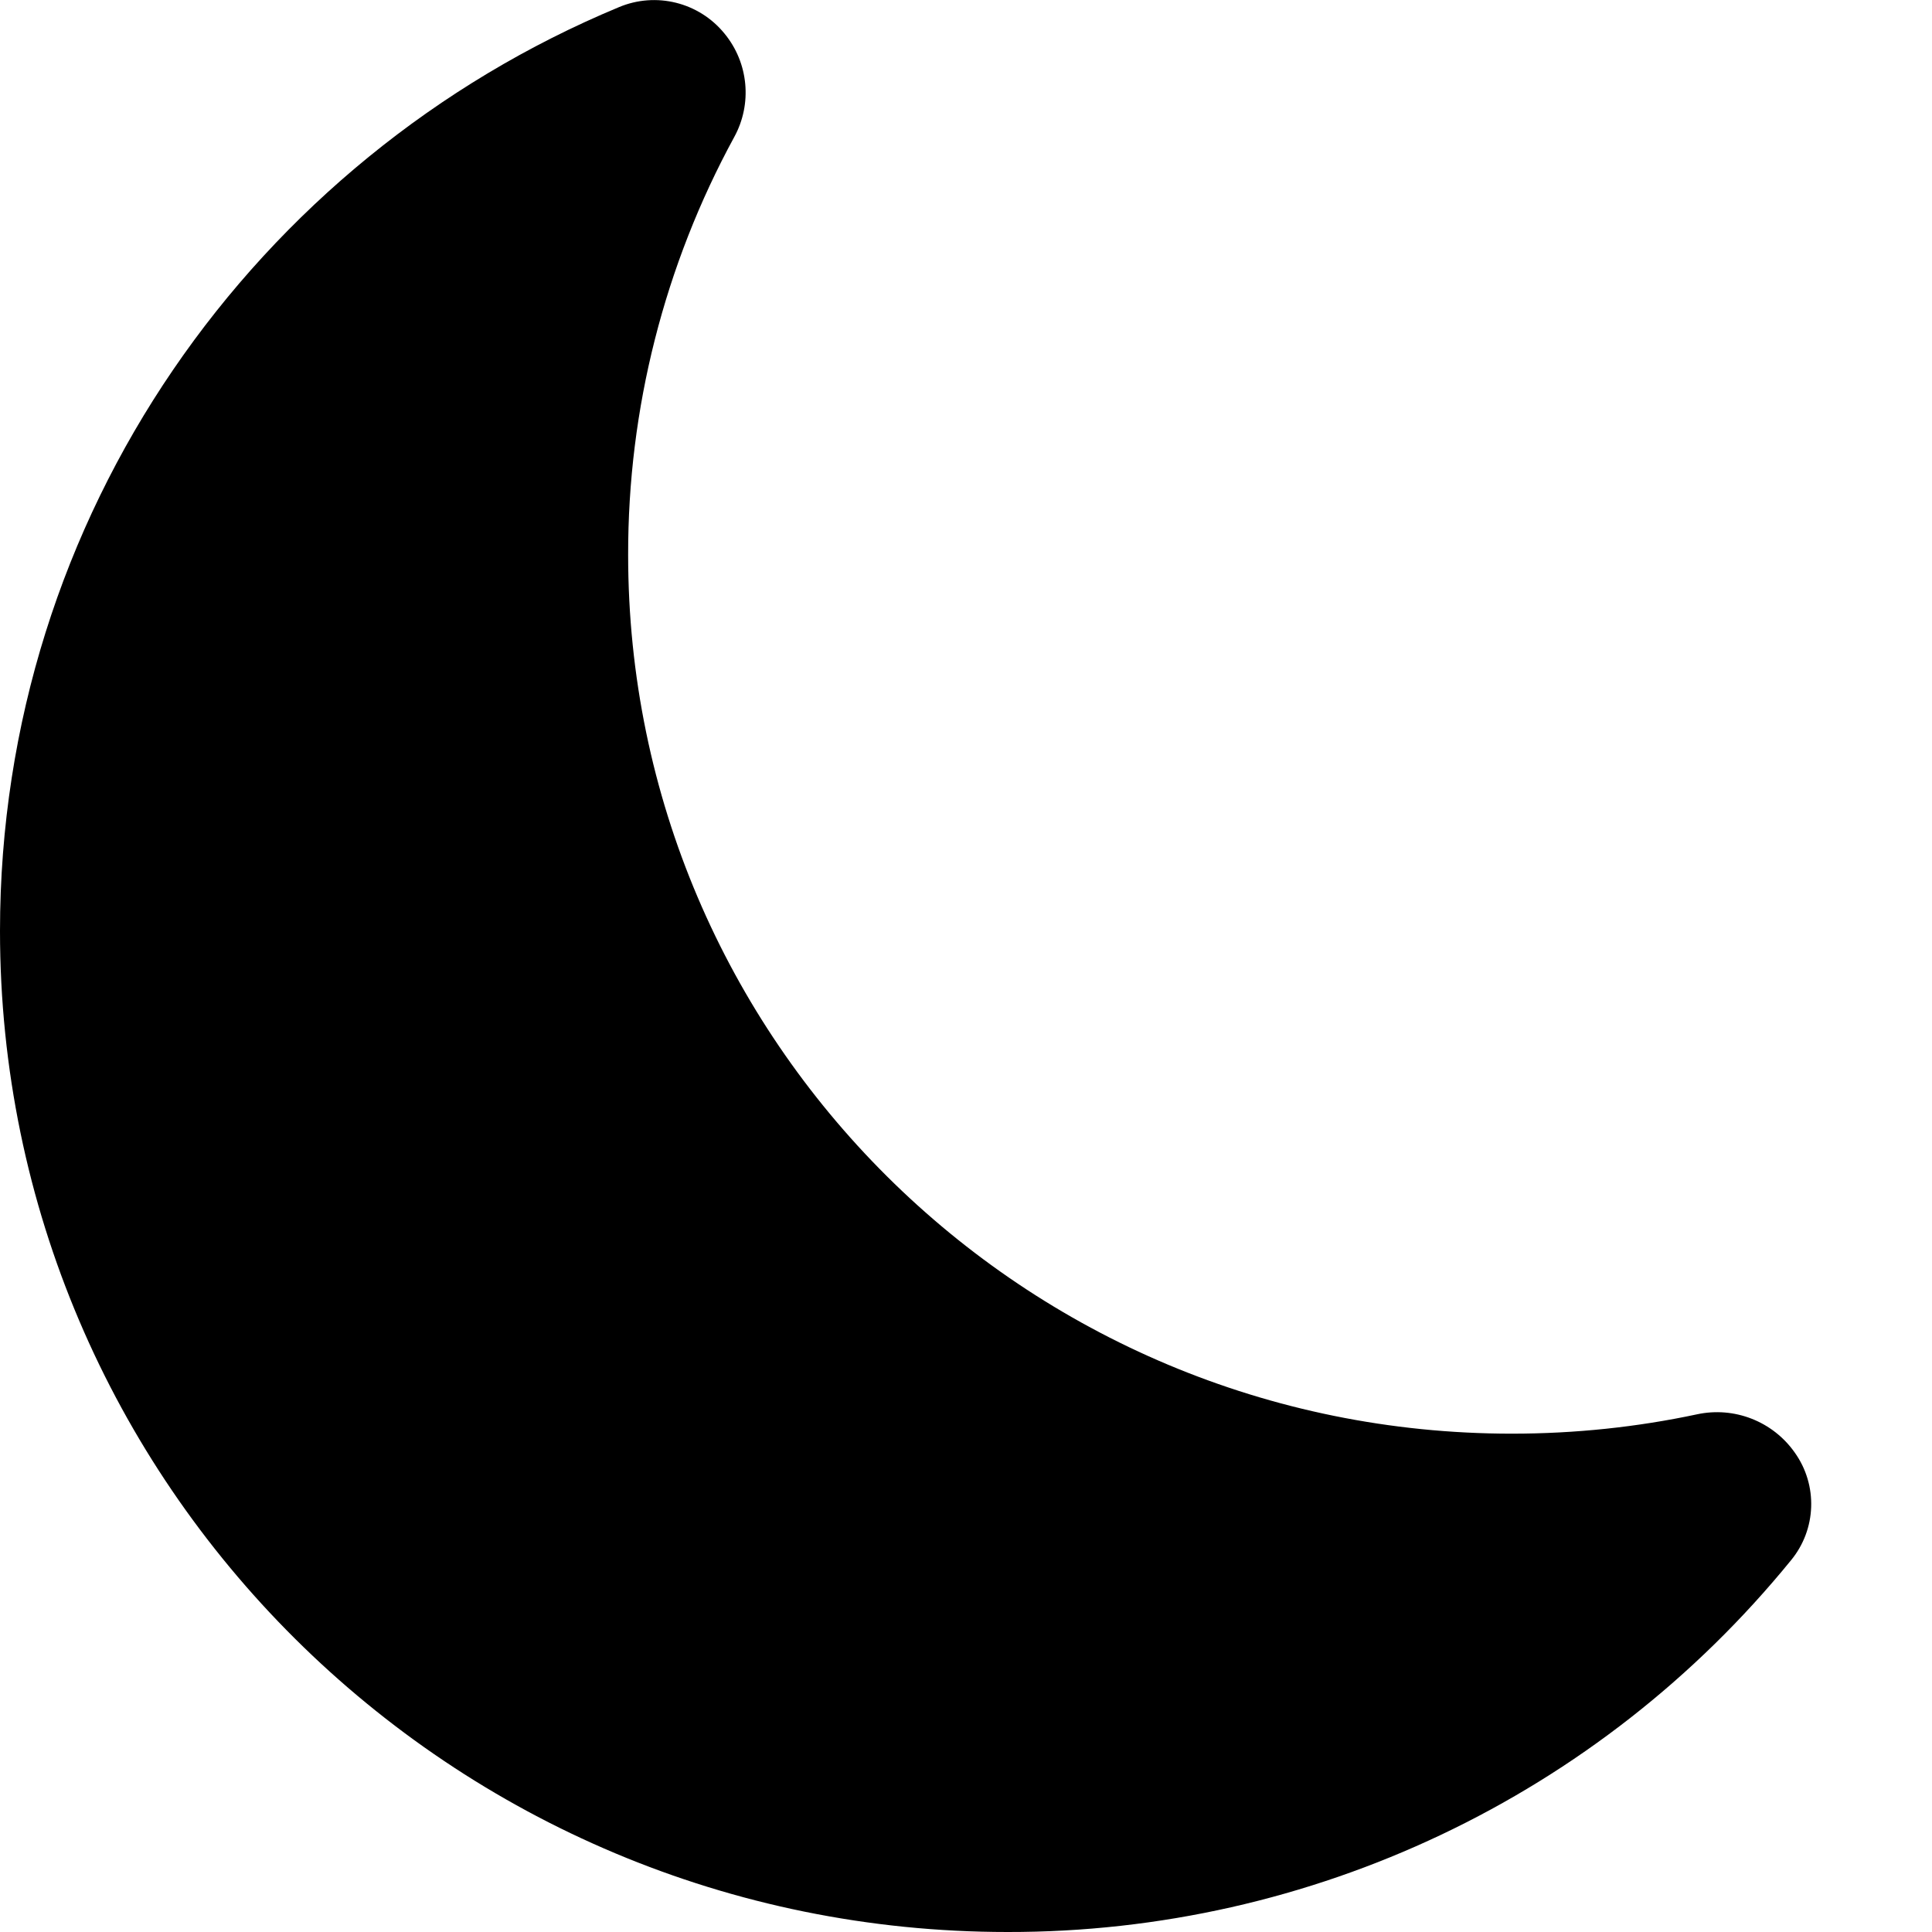
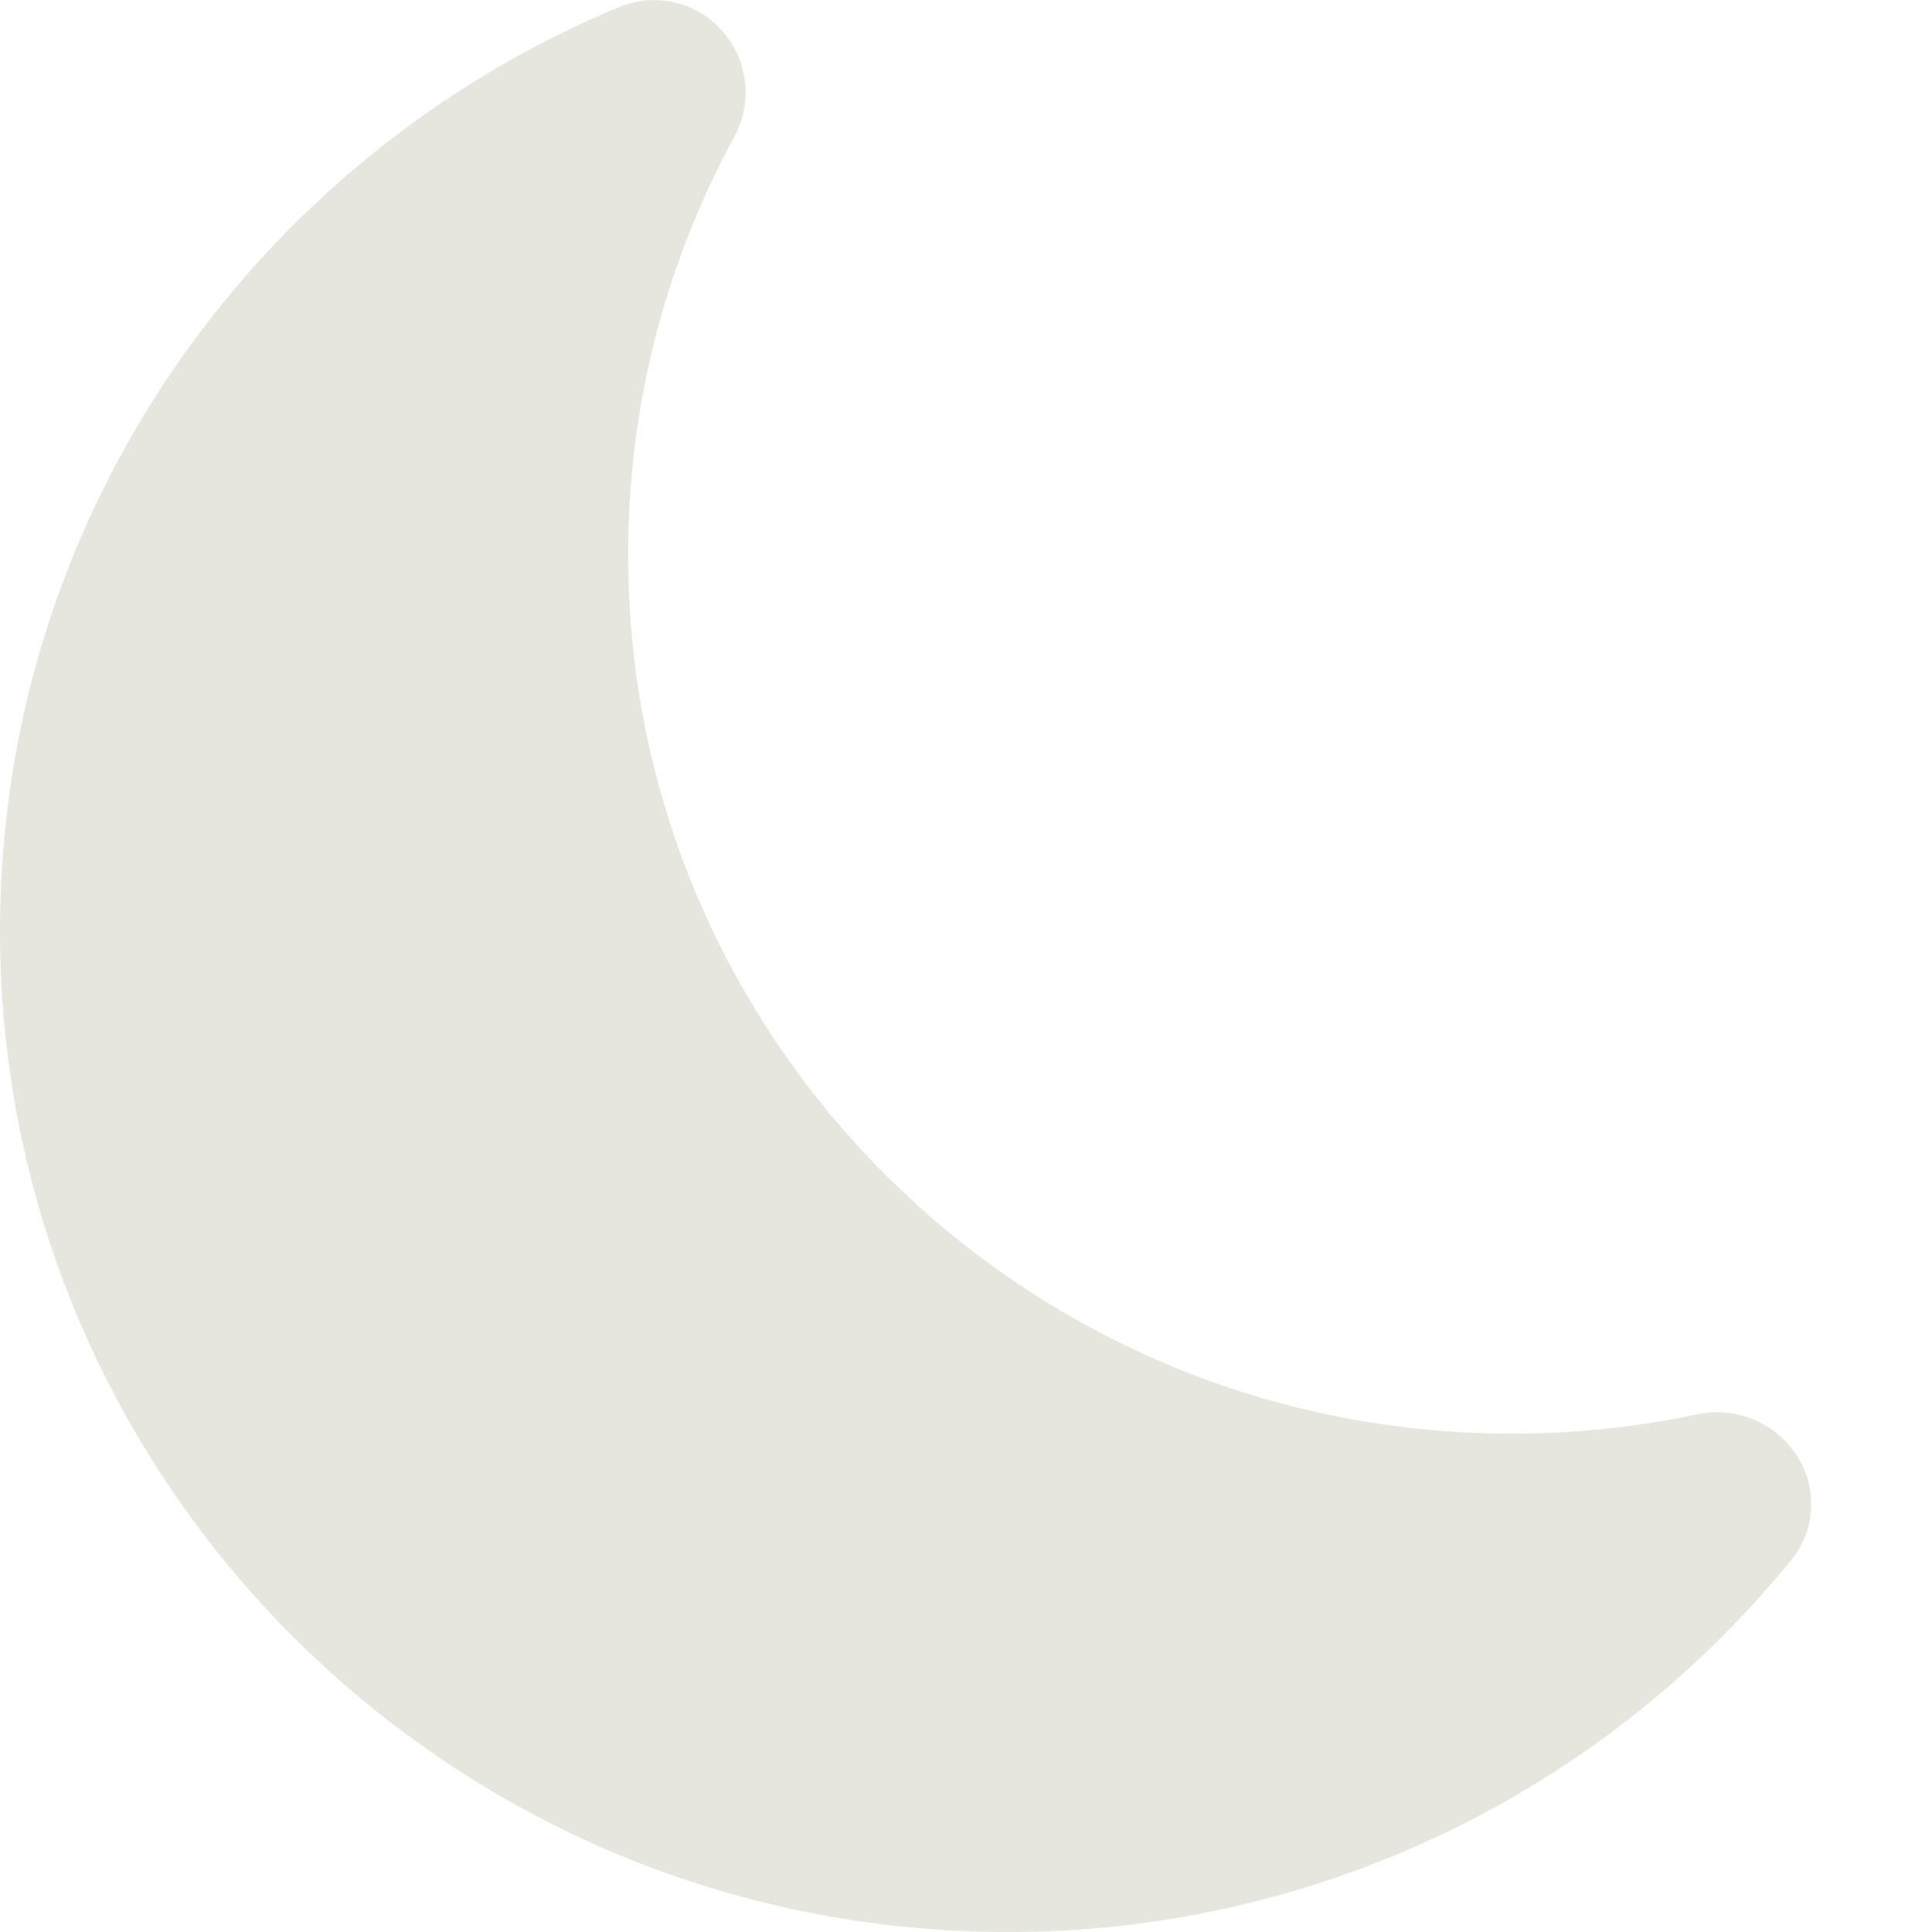
- <svg xmlns="http://www.w3.org/2000/svg" width="16" height="16" fill="1c1c1c" class="bi bi-moon-fill" viewBox="0 0 16 16">
+ <svg xmlns="http://www.w3.org/2000/svg" width="16" height="16" fill="#e6e6de" class="bi bi-moon-fill" viewBox="0 0 16 16">
  <path d="M6 .278a.768.768 0 0 1 .08.858 7.208 7.208 0 0 0-.878 3.46c0 4.021 3.278 7.277 7.318 7.277.527 0 1.04-.055 1.533-.16a.787.787 0 0 1 .81.316.733.733 0 0 1-.031.893A8.349 8.349 0 0 1 8.344 16C3.734 16 0 12.286 0 7.71 0 4.266 2.114 1.312 5.124.06A.752.752 0 0 1 6 .278z" />
</svg>
